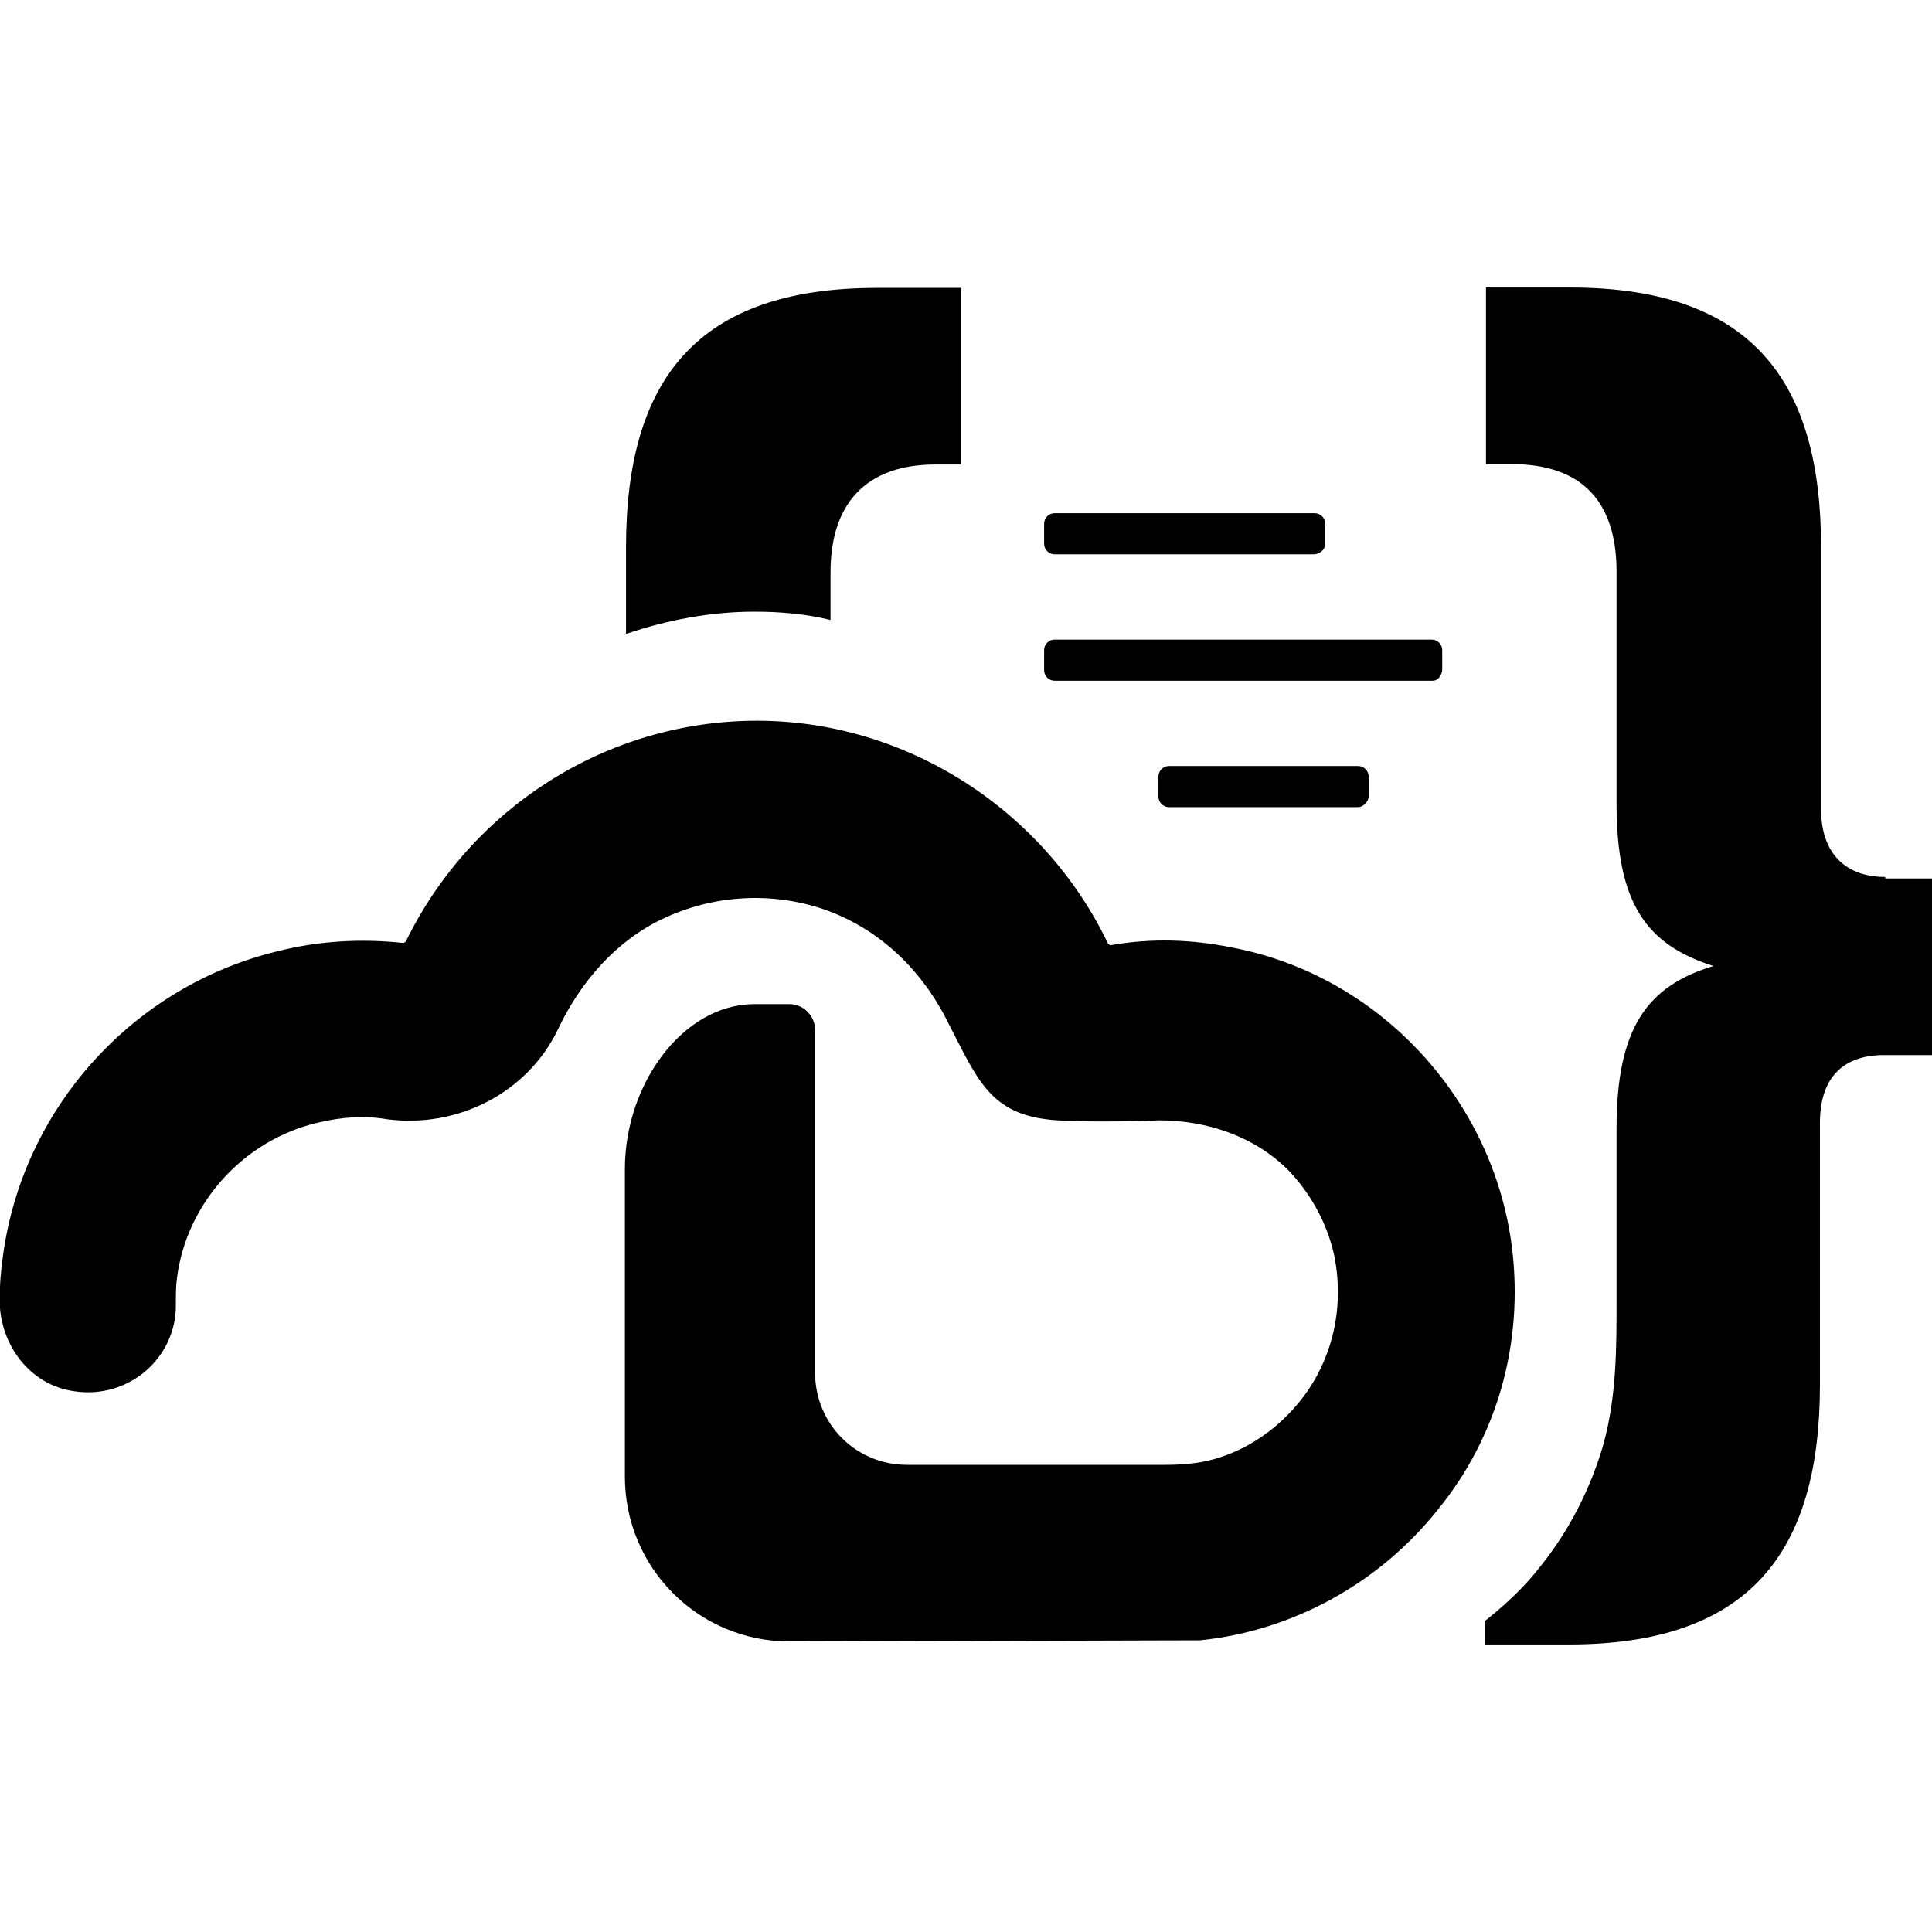
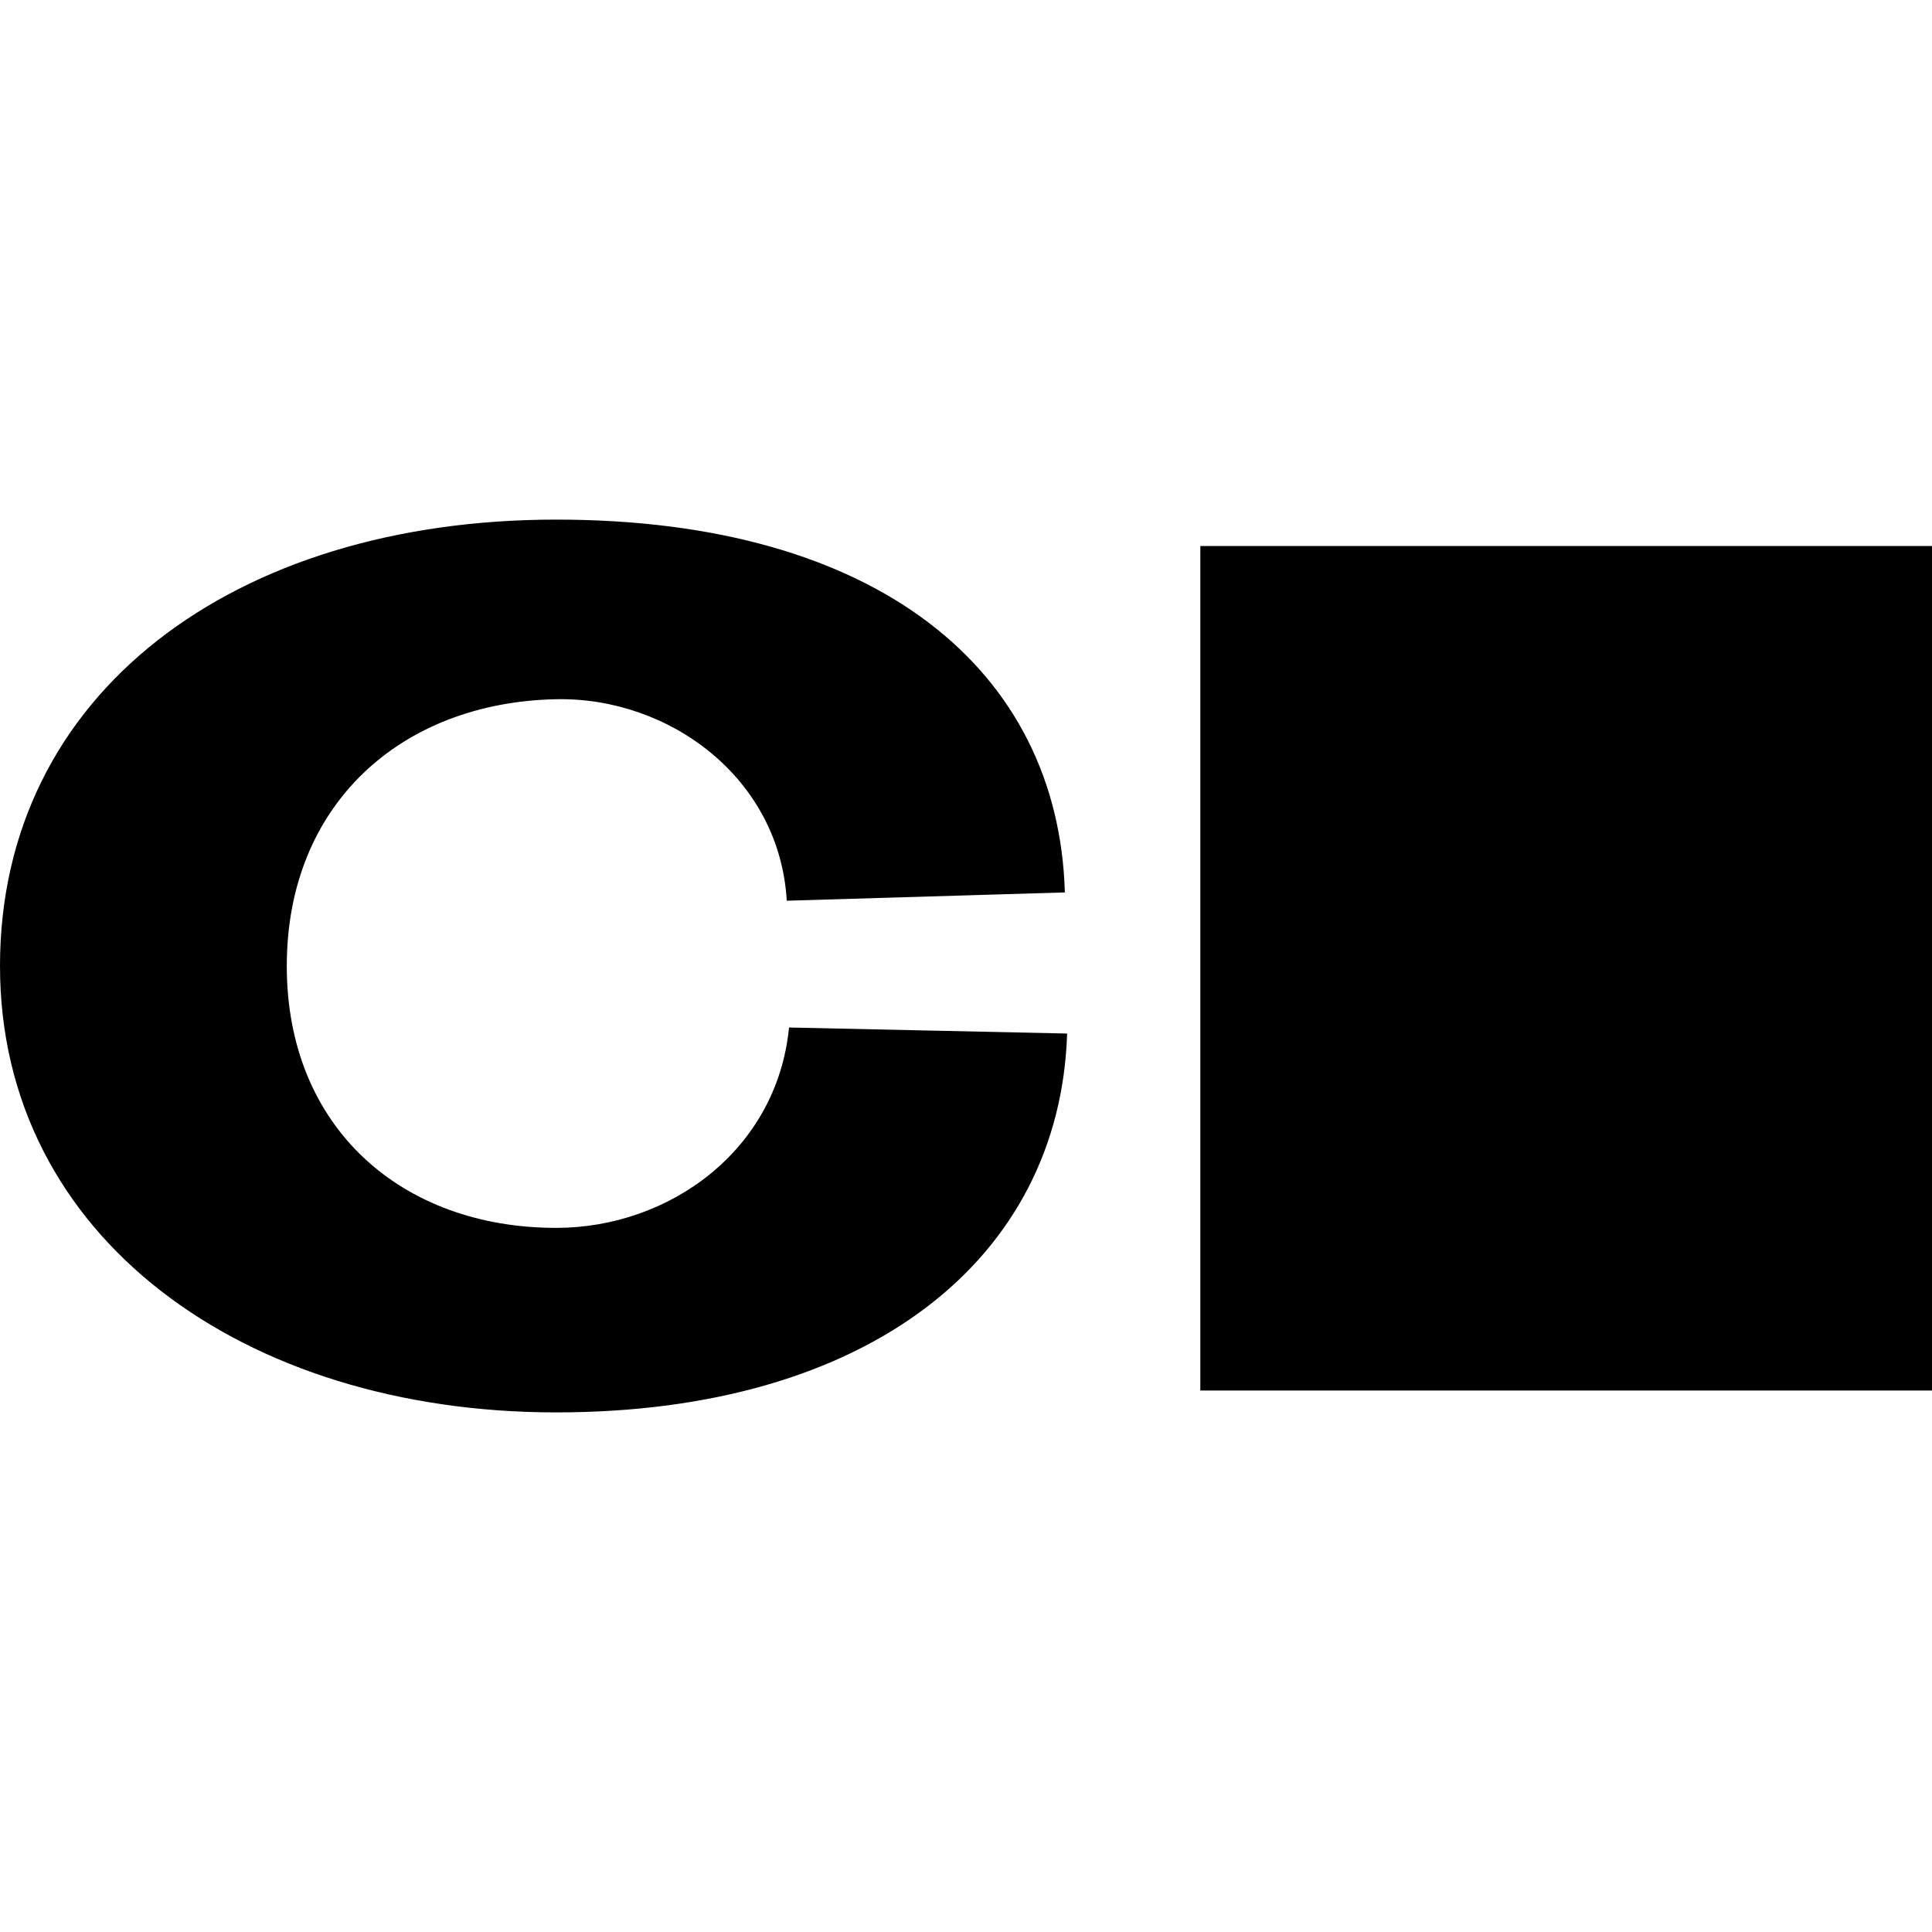
<svg xmlns="http://www.w3.org/2000/svg" xml:space="preserve" viewBox="0 0 512 512">
-   <path d="M499.6 232.4c-10.2 0-17-5.9-17-18V145c0-44.3-18.6-68.8-66.5-68.8h-22.3V123h6.8c18.9 0 27.8 10.2 27.8 28.5v61.4c0 26.7 8 37.5 25.7 43.1-17.6 5.3-25.7 16.4-25.7 43.1v45.6c0 12.7 0 25.1-3.4 37.8-3.4 11.8-9 22.9-16.7 32.5-4.3 5.6-9.3 10.2-14.8 14.6v6.2h22.3c47.9 0 66.5-24.5 66.5-68.8v-69.4c0-12.4 6.5-18 17-18H512v-46.8h-12.4zm-151.5-85.5h-68.6c-1.5 0-2.8-1.2-2.8-2.8v-5.3c0-1.5 1.2-2.8 2.8-2.8h68.9c1.5 0 2.8 1.2 2.8 2.8v5.3c0 1.6-1.5 2.8-3.1 2.8m11.8 67h-50.1c-1.5 0-2.8-1.2-2.8-2.8v-5.3c0-1.5 1.2-2.8 2.8-2.8h50.1c1.5 0 2.8 1.2 2.8 2.8v5.3c0 1.2-1.3 2.8-2.8 2.8m19.8-33.5H279.5c-1.5 0-2.8-1.2-2.8-2.8v-5.3c0-1.5 1.2-2.8 2.8-2.8h99.9c1.5 0 2.8 1.2 2.8 2.8v5.3c-.1 1.2-1 2.8-2.5 2.8M200 162.1c6.8 0 13.6.6 20.1 2.2v-12.7c0-18 9.3-28.5 27.8-28.5h6.8V76.3h-22.3c-47.9 0-66.5 24.5-66.5 68.8V168c10.9-3.7 22.4-5.9 34.1-5.9m200.7 168.6c-4.9-39.4-35.2-72.2-74.2-79.6-10.8-2.2-21.6-2.5-32.2-.6-.3 0-.3-.3-.6-.3-17-35.6-53.5-59.2-93.1-59.2s-75.7 22.9-93.1 58.6c-.3 0-.3.3-.6.3-11.1-1.2-22.3-.6-33.4 2.2-38.3 9.3-67.4 41.5-72.7 80.6-.6 4-.9 8.1-.9 11.8 0 11.8 8 22.6 19.8 24.2 14.5 2.2 27.2-9 26.9-23.2 0-2.2 0-4.6.3-6.8 2.5-19.8 17.6-36.6 37.4-41.2 6.2-1.5 12.4-1.9 18.2-.9 18.9 2.5 37.4-7.1 45.4-23.9 5.9-12.4 15.2-23.2 27.5-29.1 13.6-6.5 29.1-7.4 43.3-2.5 14.8 5.3 26 16.4 32.8 30.4 7.1 13.6 10.5 23.2 25.7 25.1 6.2.9 23.5.6 30 .3 12.7 0 25.4 4.3 34.3 13.3 5.9 6.2 10.2 13.9 12.1 22.6 2.8 13.9-.6 27.9-9 38.4-5.9 7.4-13.9 13-22.9 15.5-4.3 1.2-8.7 1.5-13 1.5h-68.3c-13.6 0-24.4-10.8-24.4-24.5v-90.8c0-3.7-3.1-6.8-6.8-6.8h-9.6c-18.9.3-34 21.4-34 43.7v81.5c0 24.2 19.5 43.7 43.6 43.7 0 0 107.3-.3 108.8-.3 24.7-2.5 47.6-15.2 63.1-34.7 15.6-19.1 22.7-43.9 19.6-69.3" />
+   <path d="M147.4 137.7c85.3 0 133.1 40 134.8 98.8l-73.7 2.2c-1.9-32.6-31.2-54-61.1-53.4-41 .8-71.4 27.8-71.4 70.7 0 42.8 30.4 69.4 71.4 69.4 29.9 0 58.5-20.5 61.7-53.1l73.7 1.6c-1.9 59.8-52.7 100.4-135.4 100.4C64.6 374.3 0 327.9 0 256c0-72.3 62.1-118.3 147.4-118.3m364.6 7v223.8H318.1V144.7z" />
</svg>
